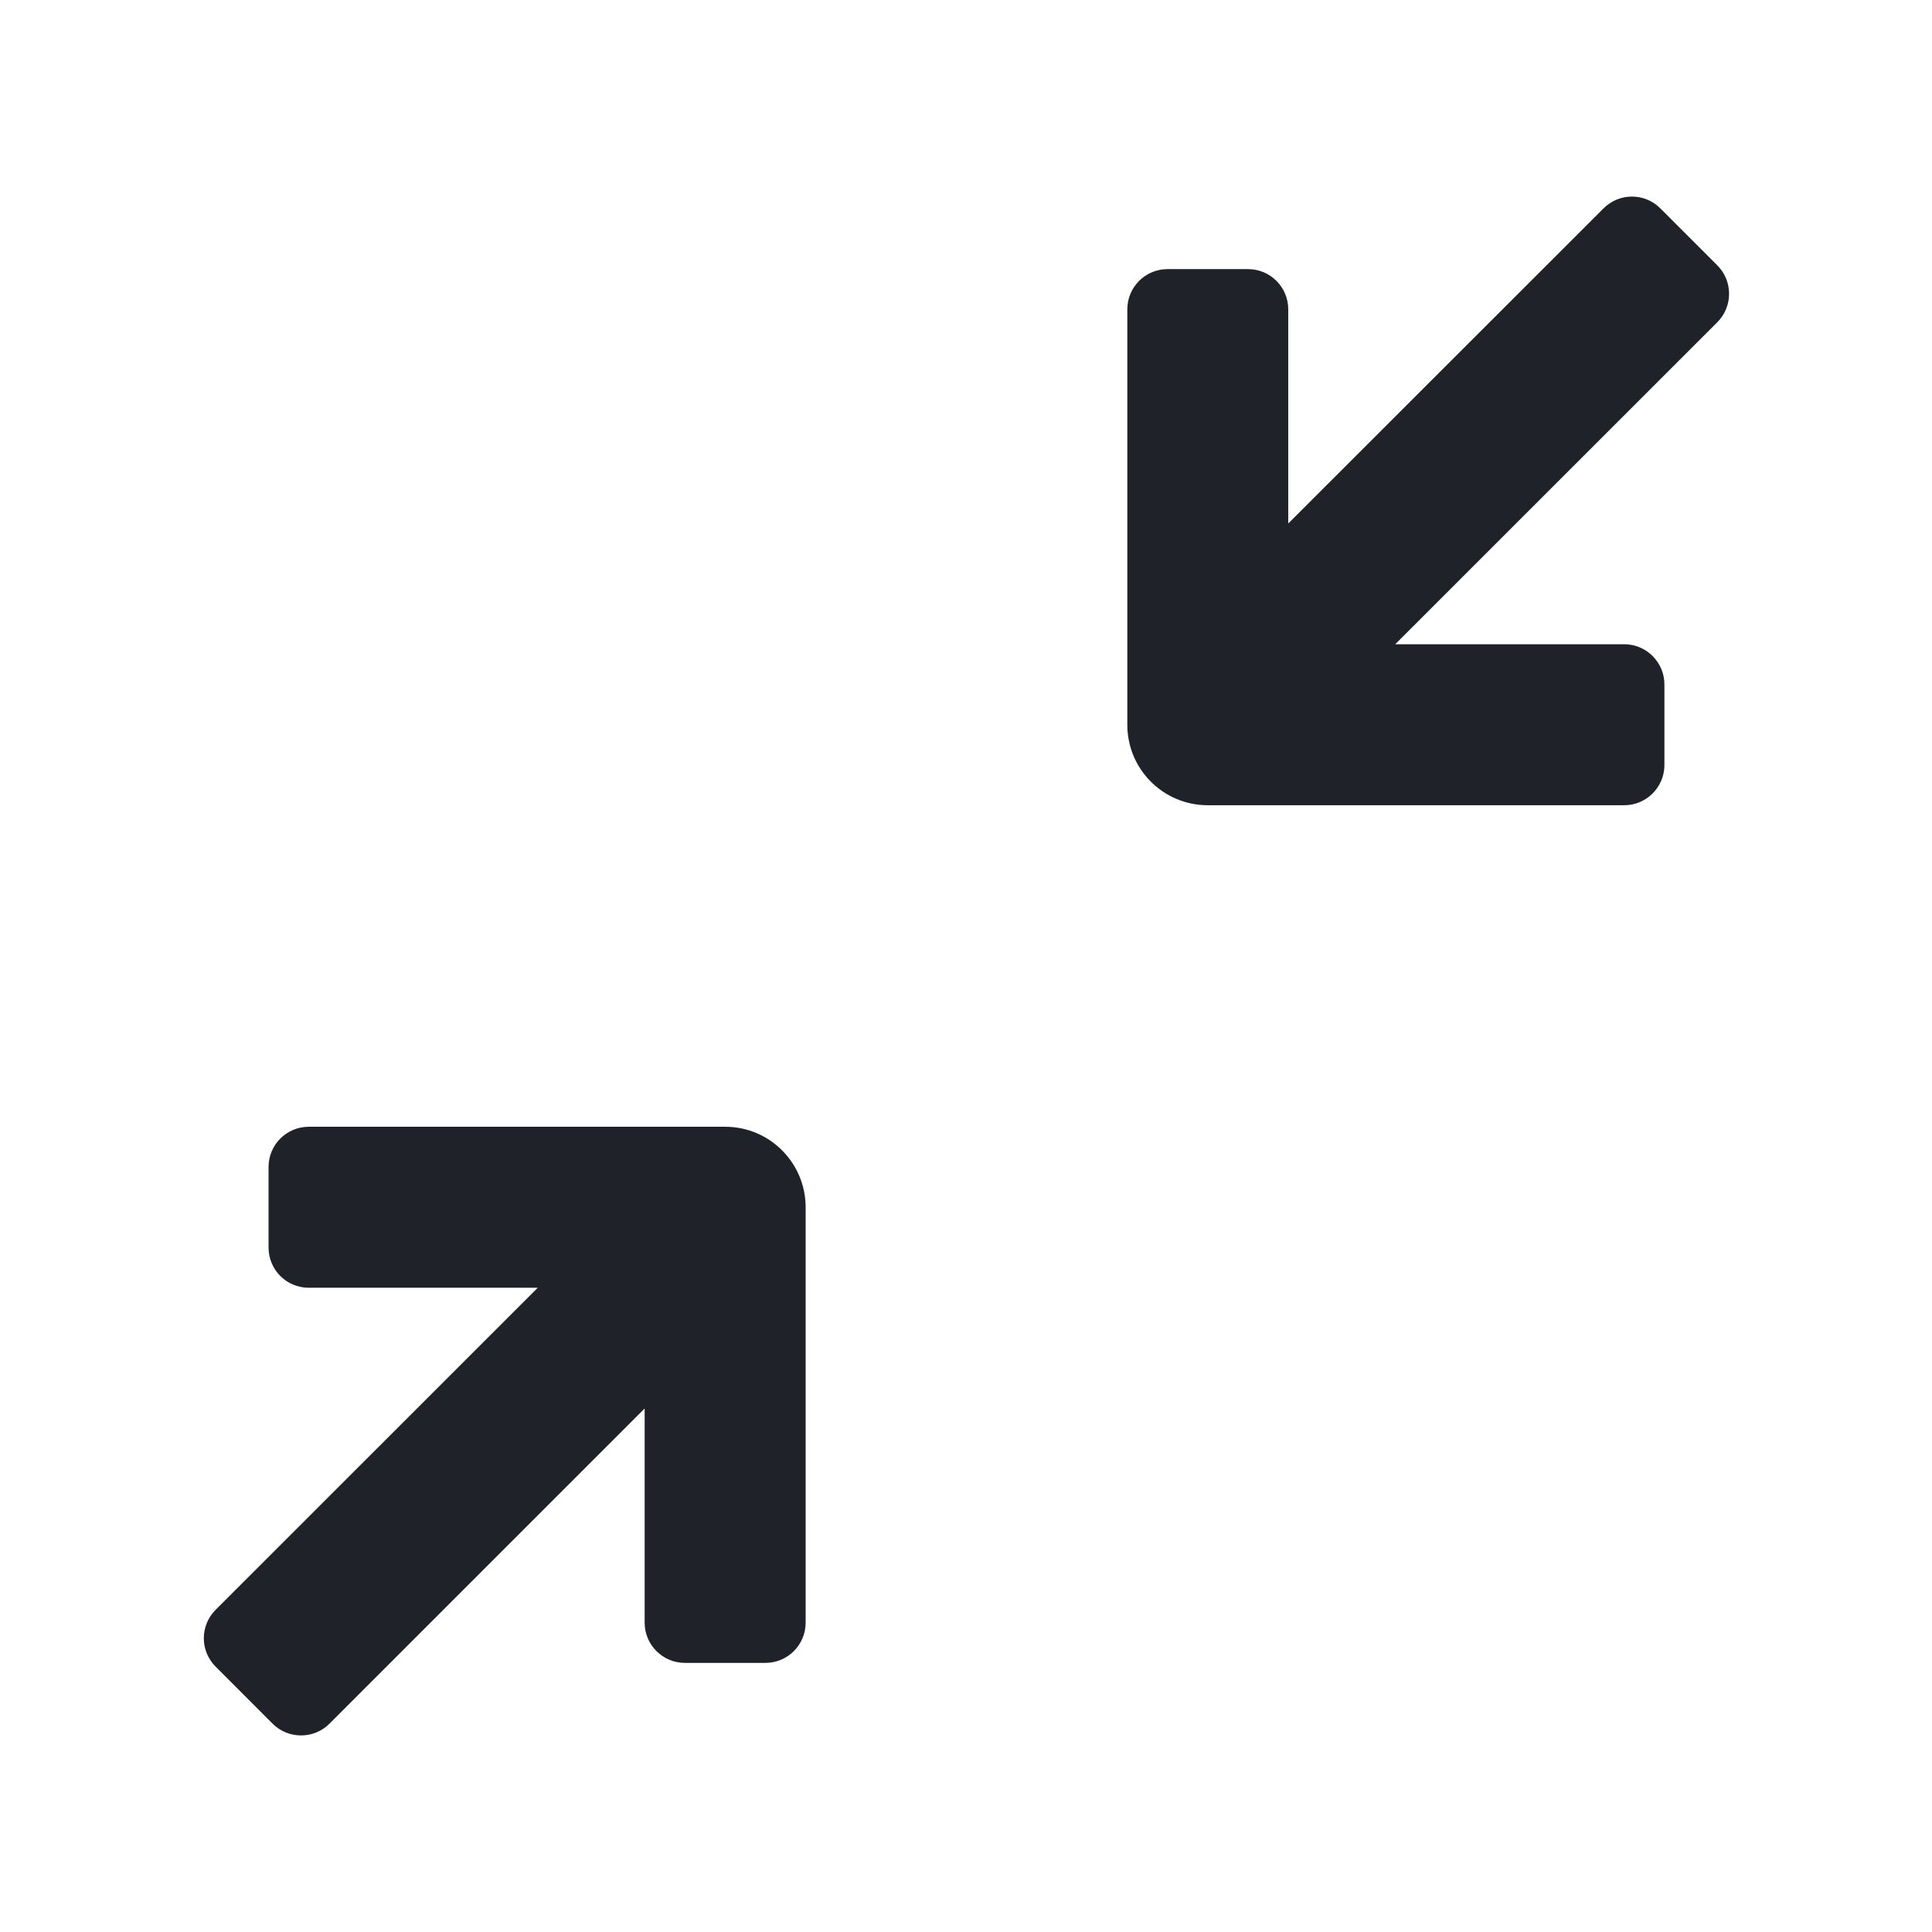
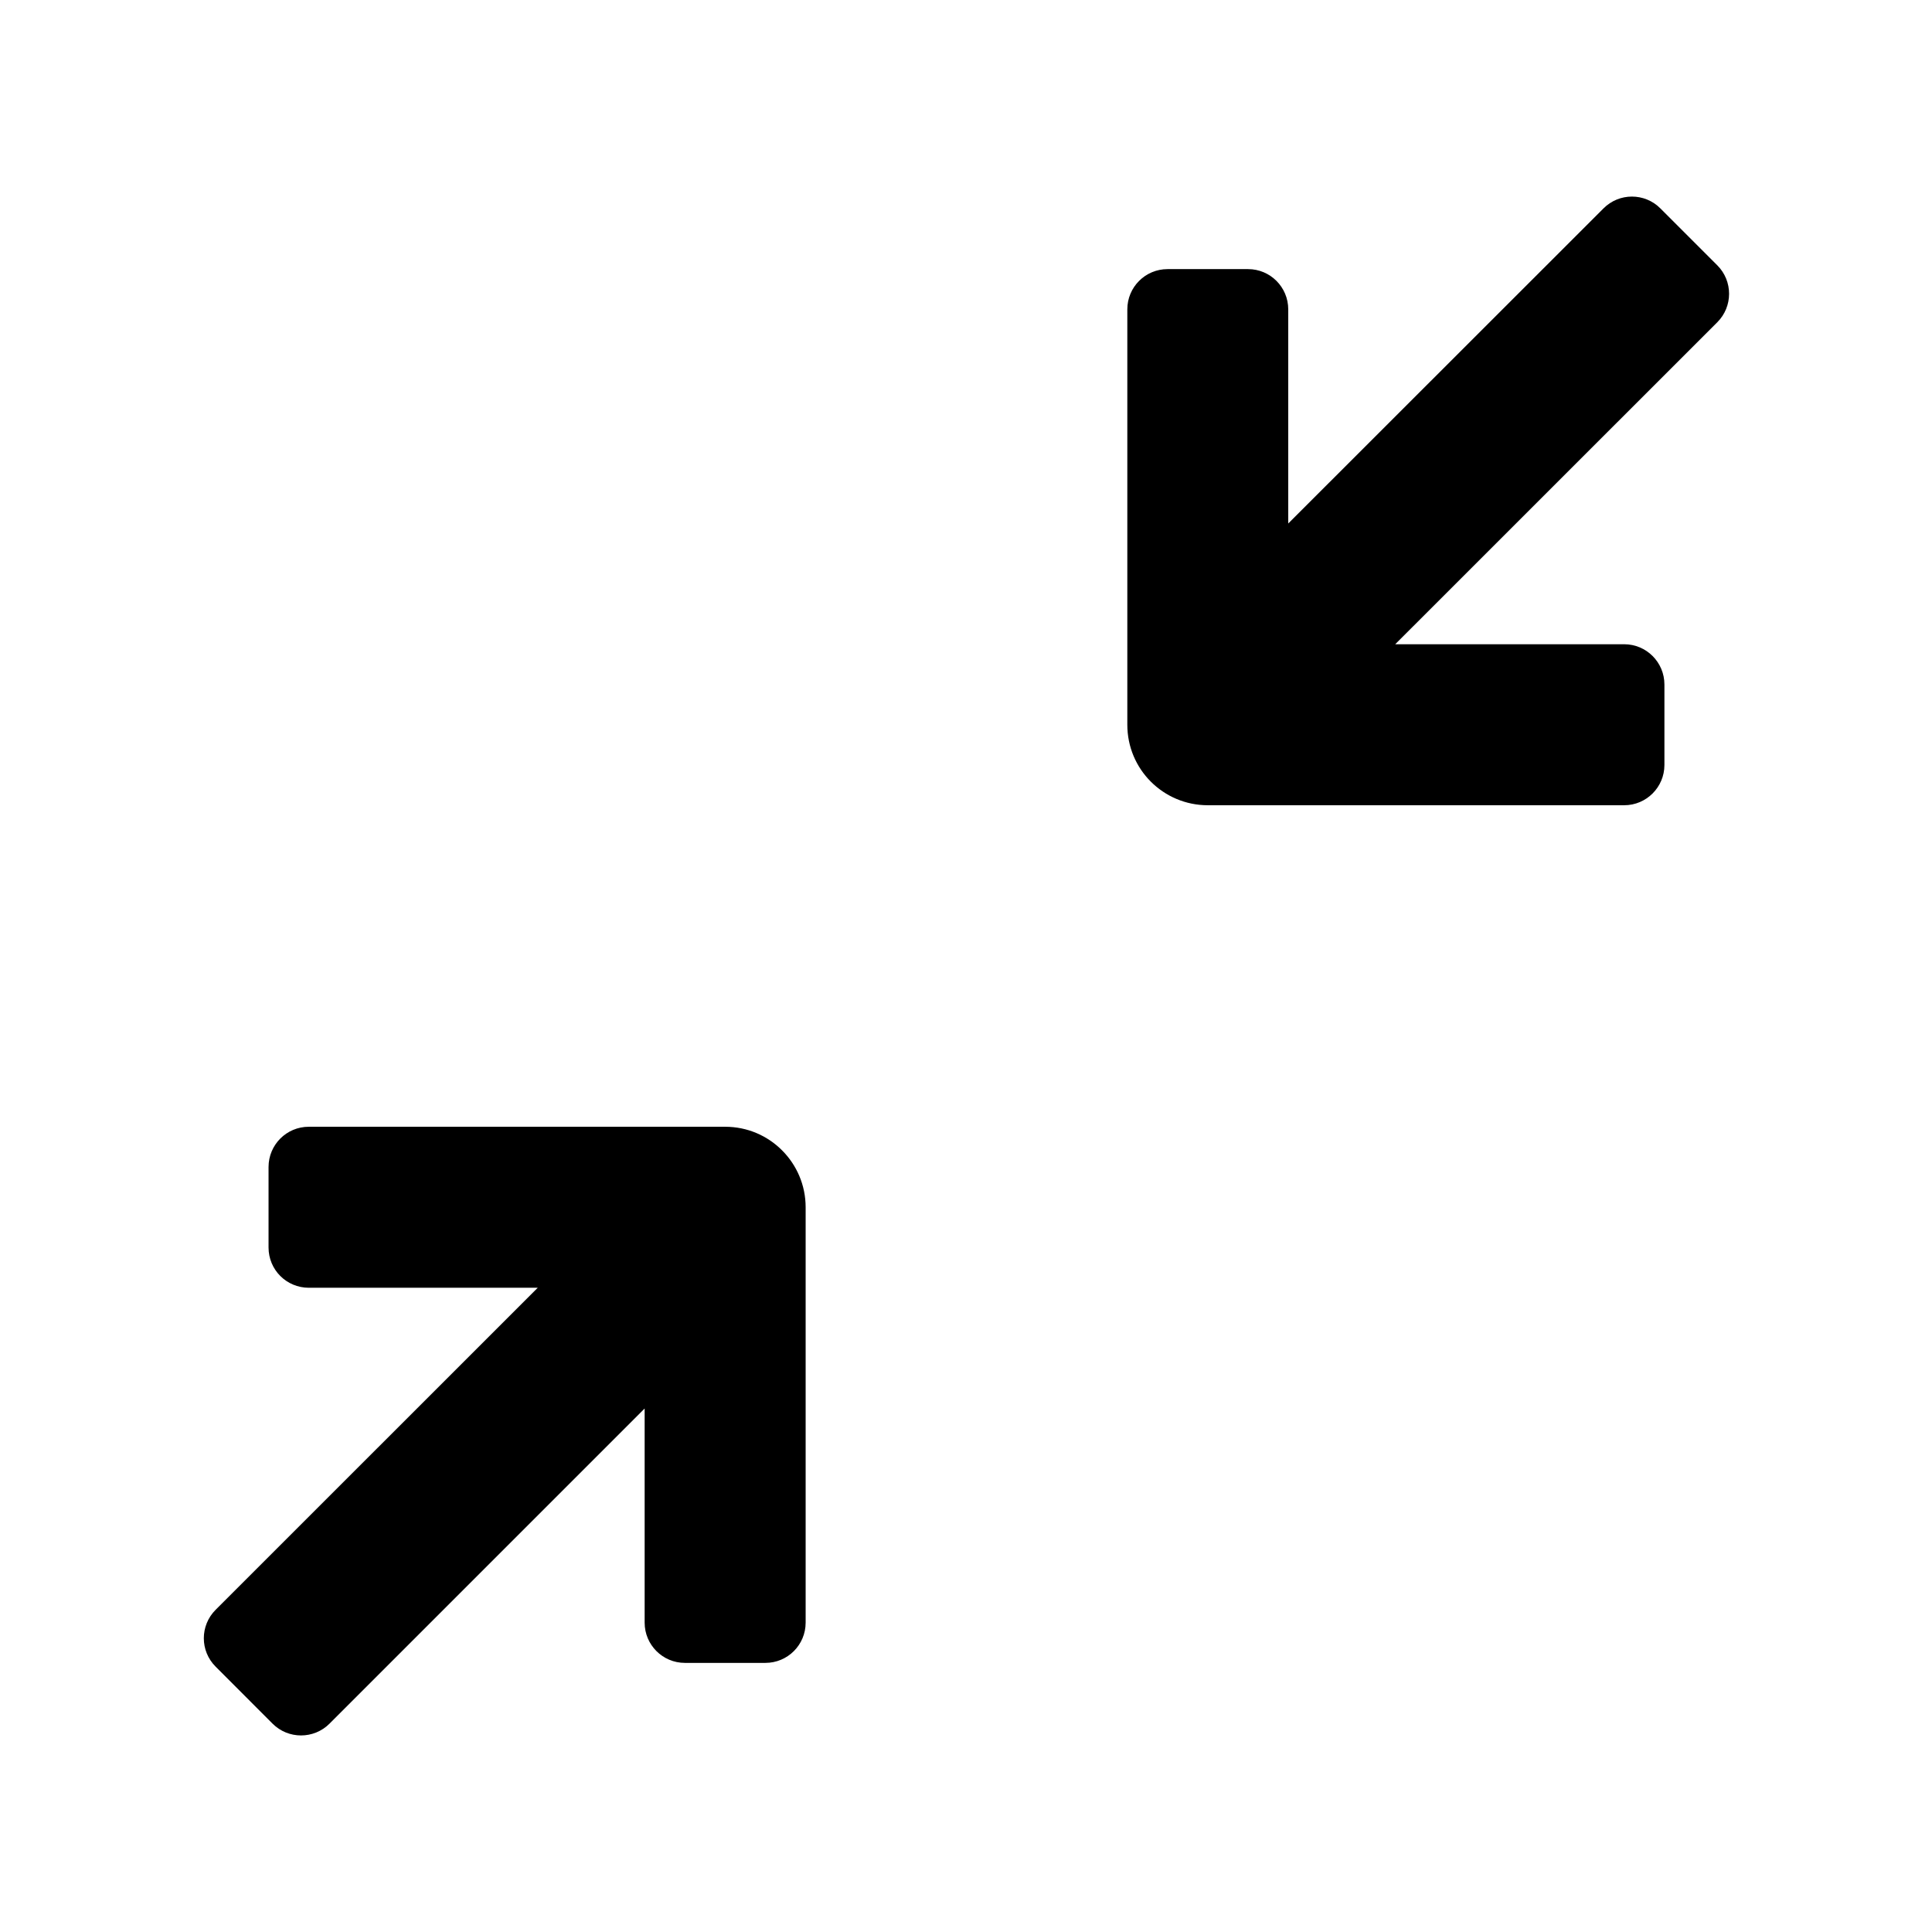
- <svg xmlns="http://www.w3.org/2000/svg" width="24" height="24" viewBox="0 0 24 24" fill="none">
-   <path d="M9.008 13.997C9.285 13.997 9.535 14.109 9.715 14.29C9.896 14.471 10.008 14.721 10.008 14.997V20.157C10.008 20.433 9.785 20.657 9.508 20.657H8.508C8.232 20.657 8.008 20.433 8.008 20.157V17.497L4.093 21.412C3.898 21.607 3.581 21.607 3.386 21.412L2.679 20.704C2.483 20.509 2.483 20.193 2.679 19.997L6.68 15.997H3.836C3.559 15.997 3.336 15.774 3.336 15.497V14.497C3.336 14.221 3.559 13.997 3.836 13.997H9.008ZM19.919 2.589C20.114 2.393 20.431 2.393 20.626 2.589L21.333 3.296C21.528 3.491 21.528 3.808 21.333 4.003L17.332 8.003H20.176C20.452 8.003 20.676 8.227 20.676 8.503V9.503C20.676 9.779 20.452 10.003 20.176 10.003H15.004C14.727 10.003 14.477 9.891 14.296 9.71C14.115 9.529 14.004 9.279 14.004 9.003V3.843C14.004 3.567 14.227 3.343 14.504 3.343H15.504C15.78 3.343 16.003 3.567 16.003 3.843V6.503L19.919 2.589Z" fill="#1F2329" />
+ <svg xmlns="http://www.w3.org/2000/svg" width="24" height="24" viewBox="0 0 24 24">
+   <path d="M9.008 13.997C9.285 13.997 9.535 14.109 9.715 14.29C9.896 14.471 10.008 14.721 10.008 14.997V20.157C10.008 20.433 9.785 20.657 9.508 20.657H8.508C8.232 20.657 8.008 20.433 8.008 20.157V17.497L4.093 21.412C3.898 21.607 3.581 21.607 3.386 21.412L2.679 20.704C2.483 20.509 2.483 20.193 2.679 19.997L6.68 15.997H3.836C3.559 15.997 3.336 15.774 3.336 15.497V14.497C3.336 14.221 3.559 13.997 3.836 13.997H9.008ZM19.919 2.589C20.114 2.393 20.431 2.393 20.626 2.589L21.333 3.296C21.528 3.491 21.528 3.808 21.333 4.003L17.332 8.003H20.176C20.452 8.003 20.676 8.227 20.676 8.503V9.503C20.676 9.779 20.452 10.003 20.176 10.003H15.004C14.727 10.003 14.477 9.891 14.296 9.71C14.115 9.529 14.004 9.279 14.004 9.003V3.843C14.004 3.567 14.227 3.343 14.504 3.343H15.504C15.78 3.343 16.003 3.567 16.003 3.843V6.503L19.919 2.589Z" />
</svg>
